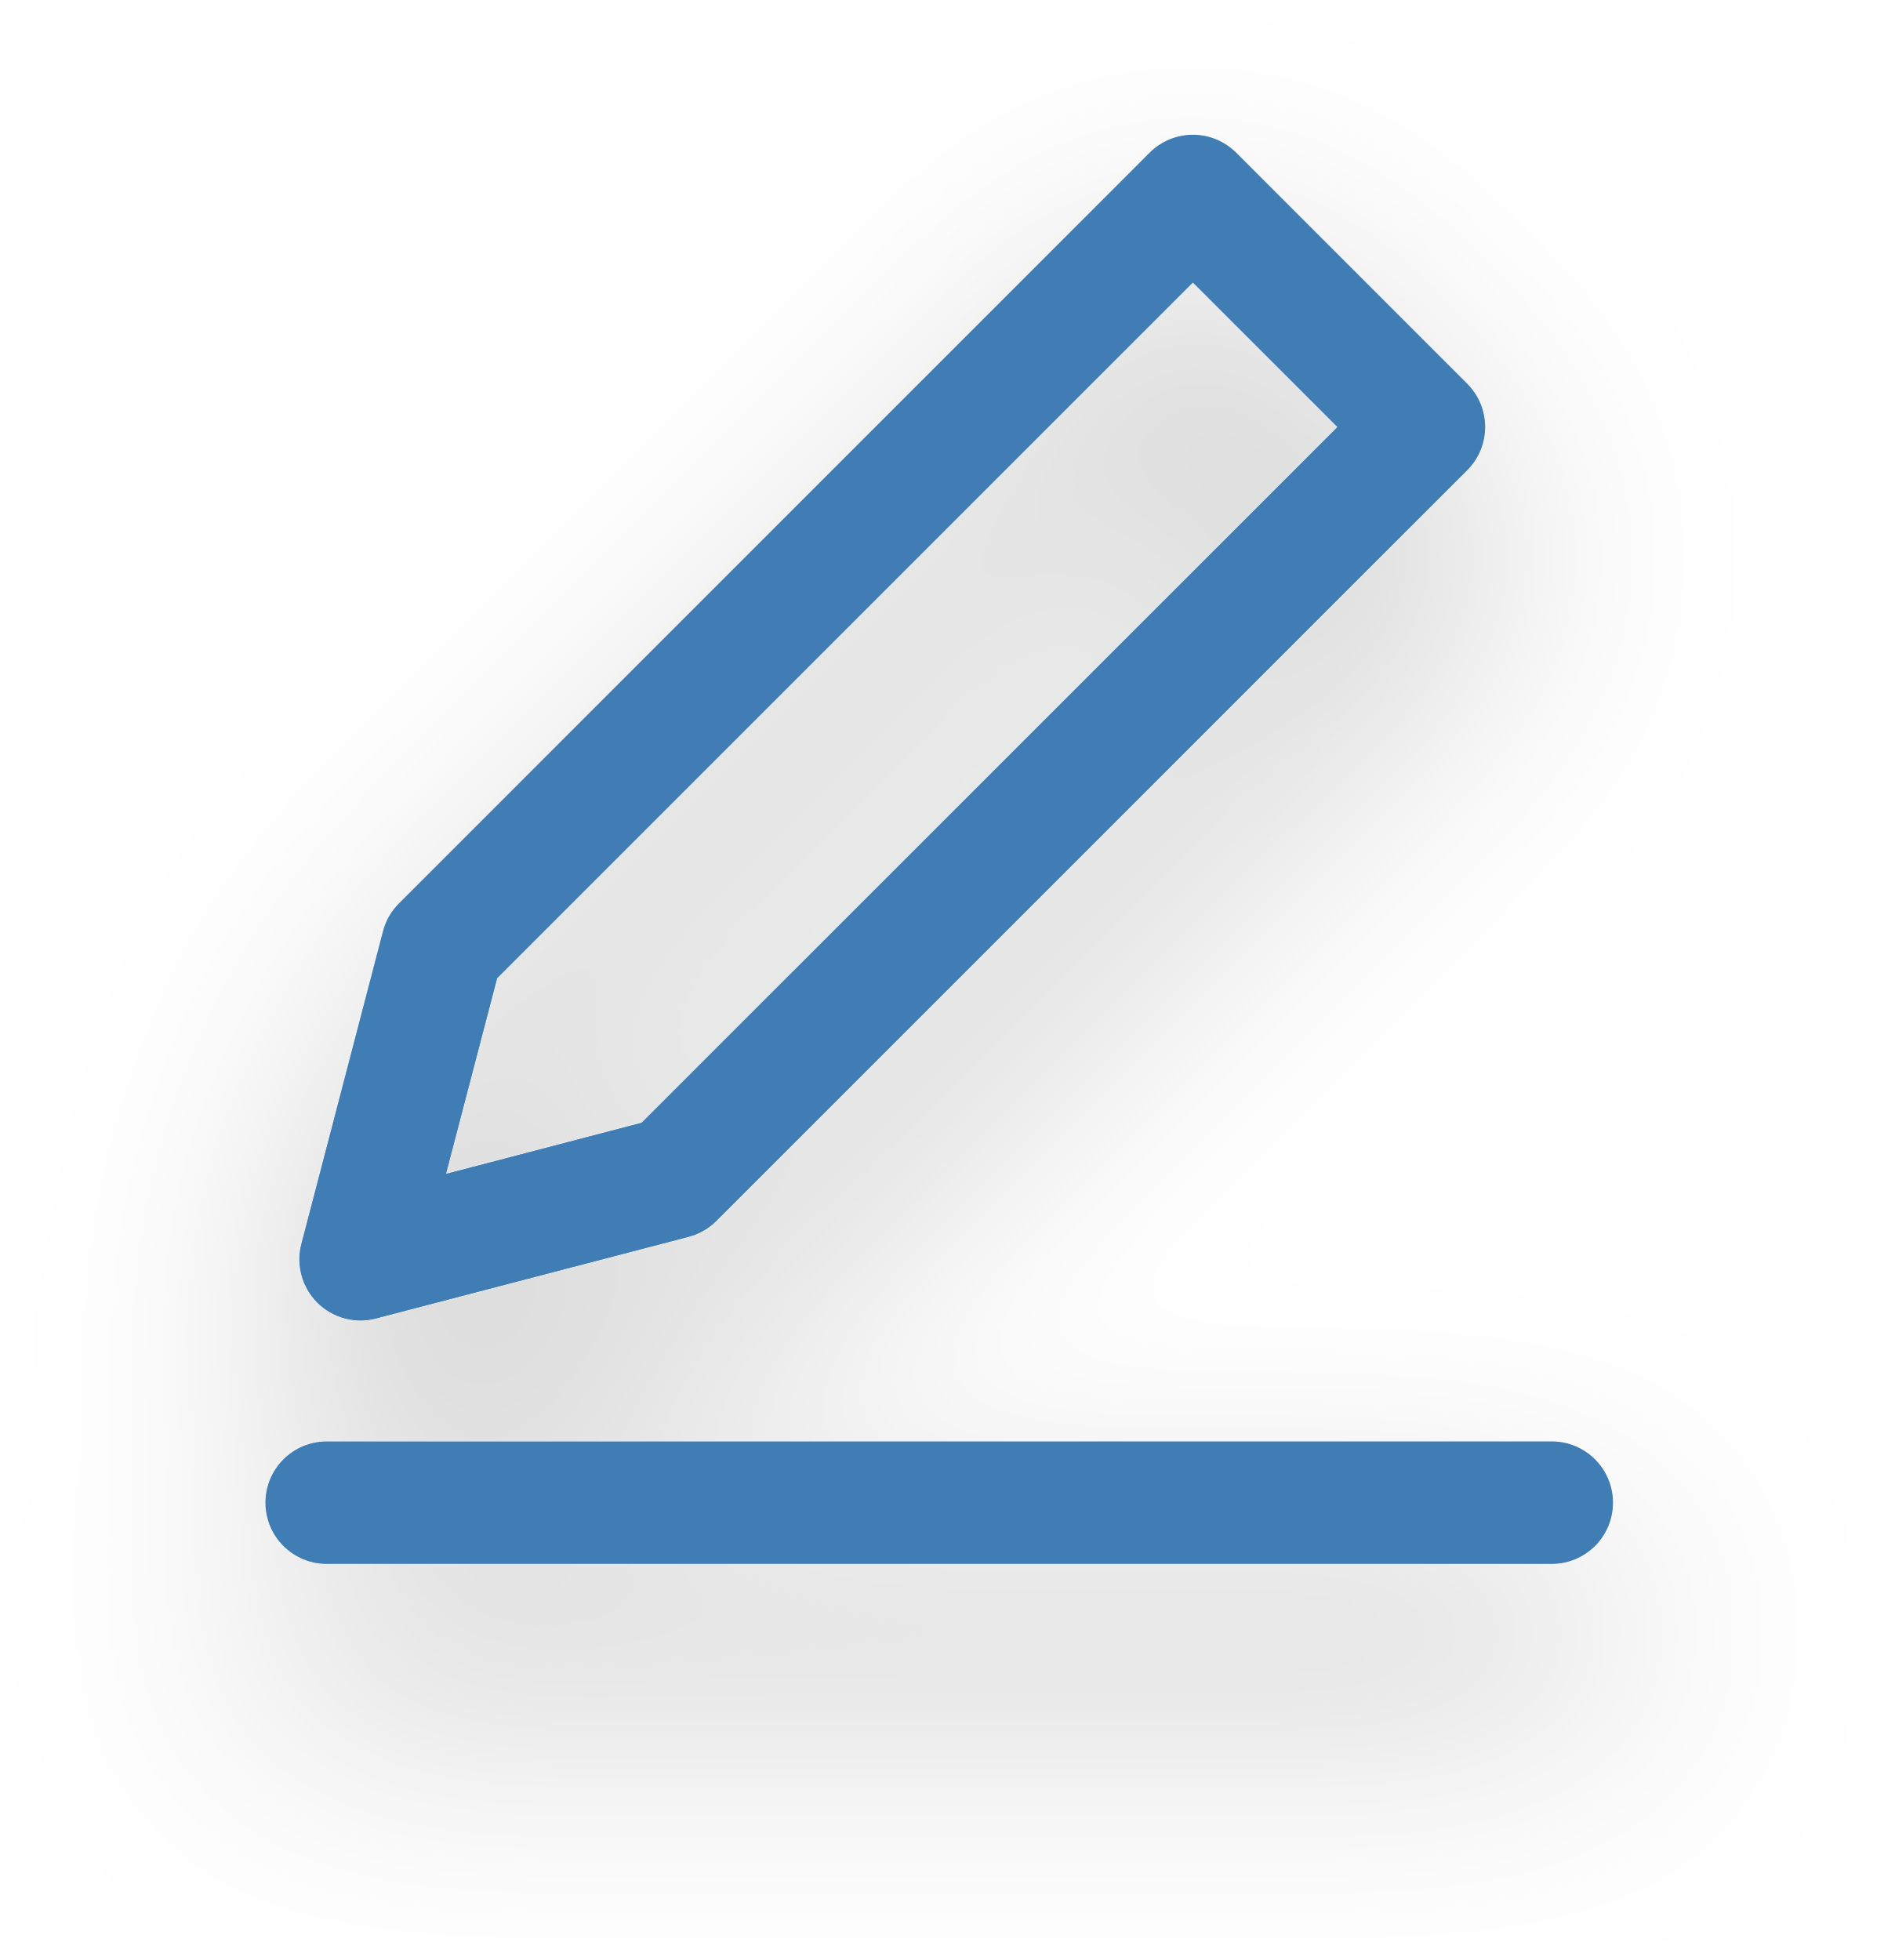
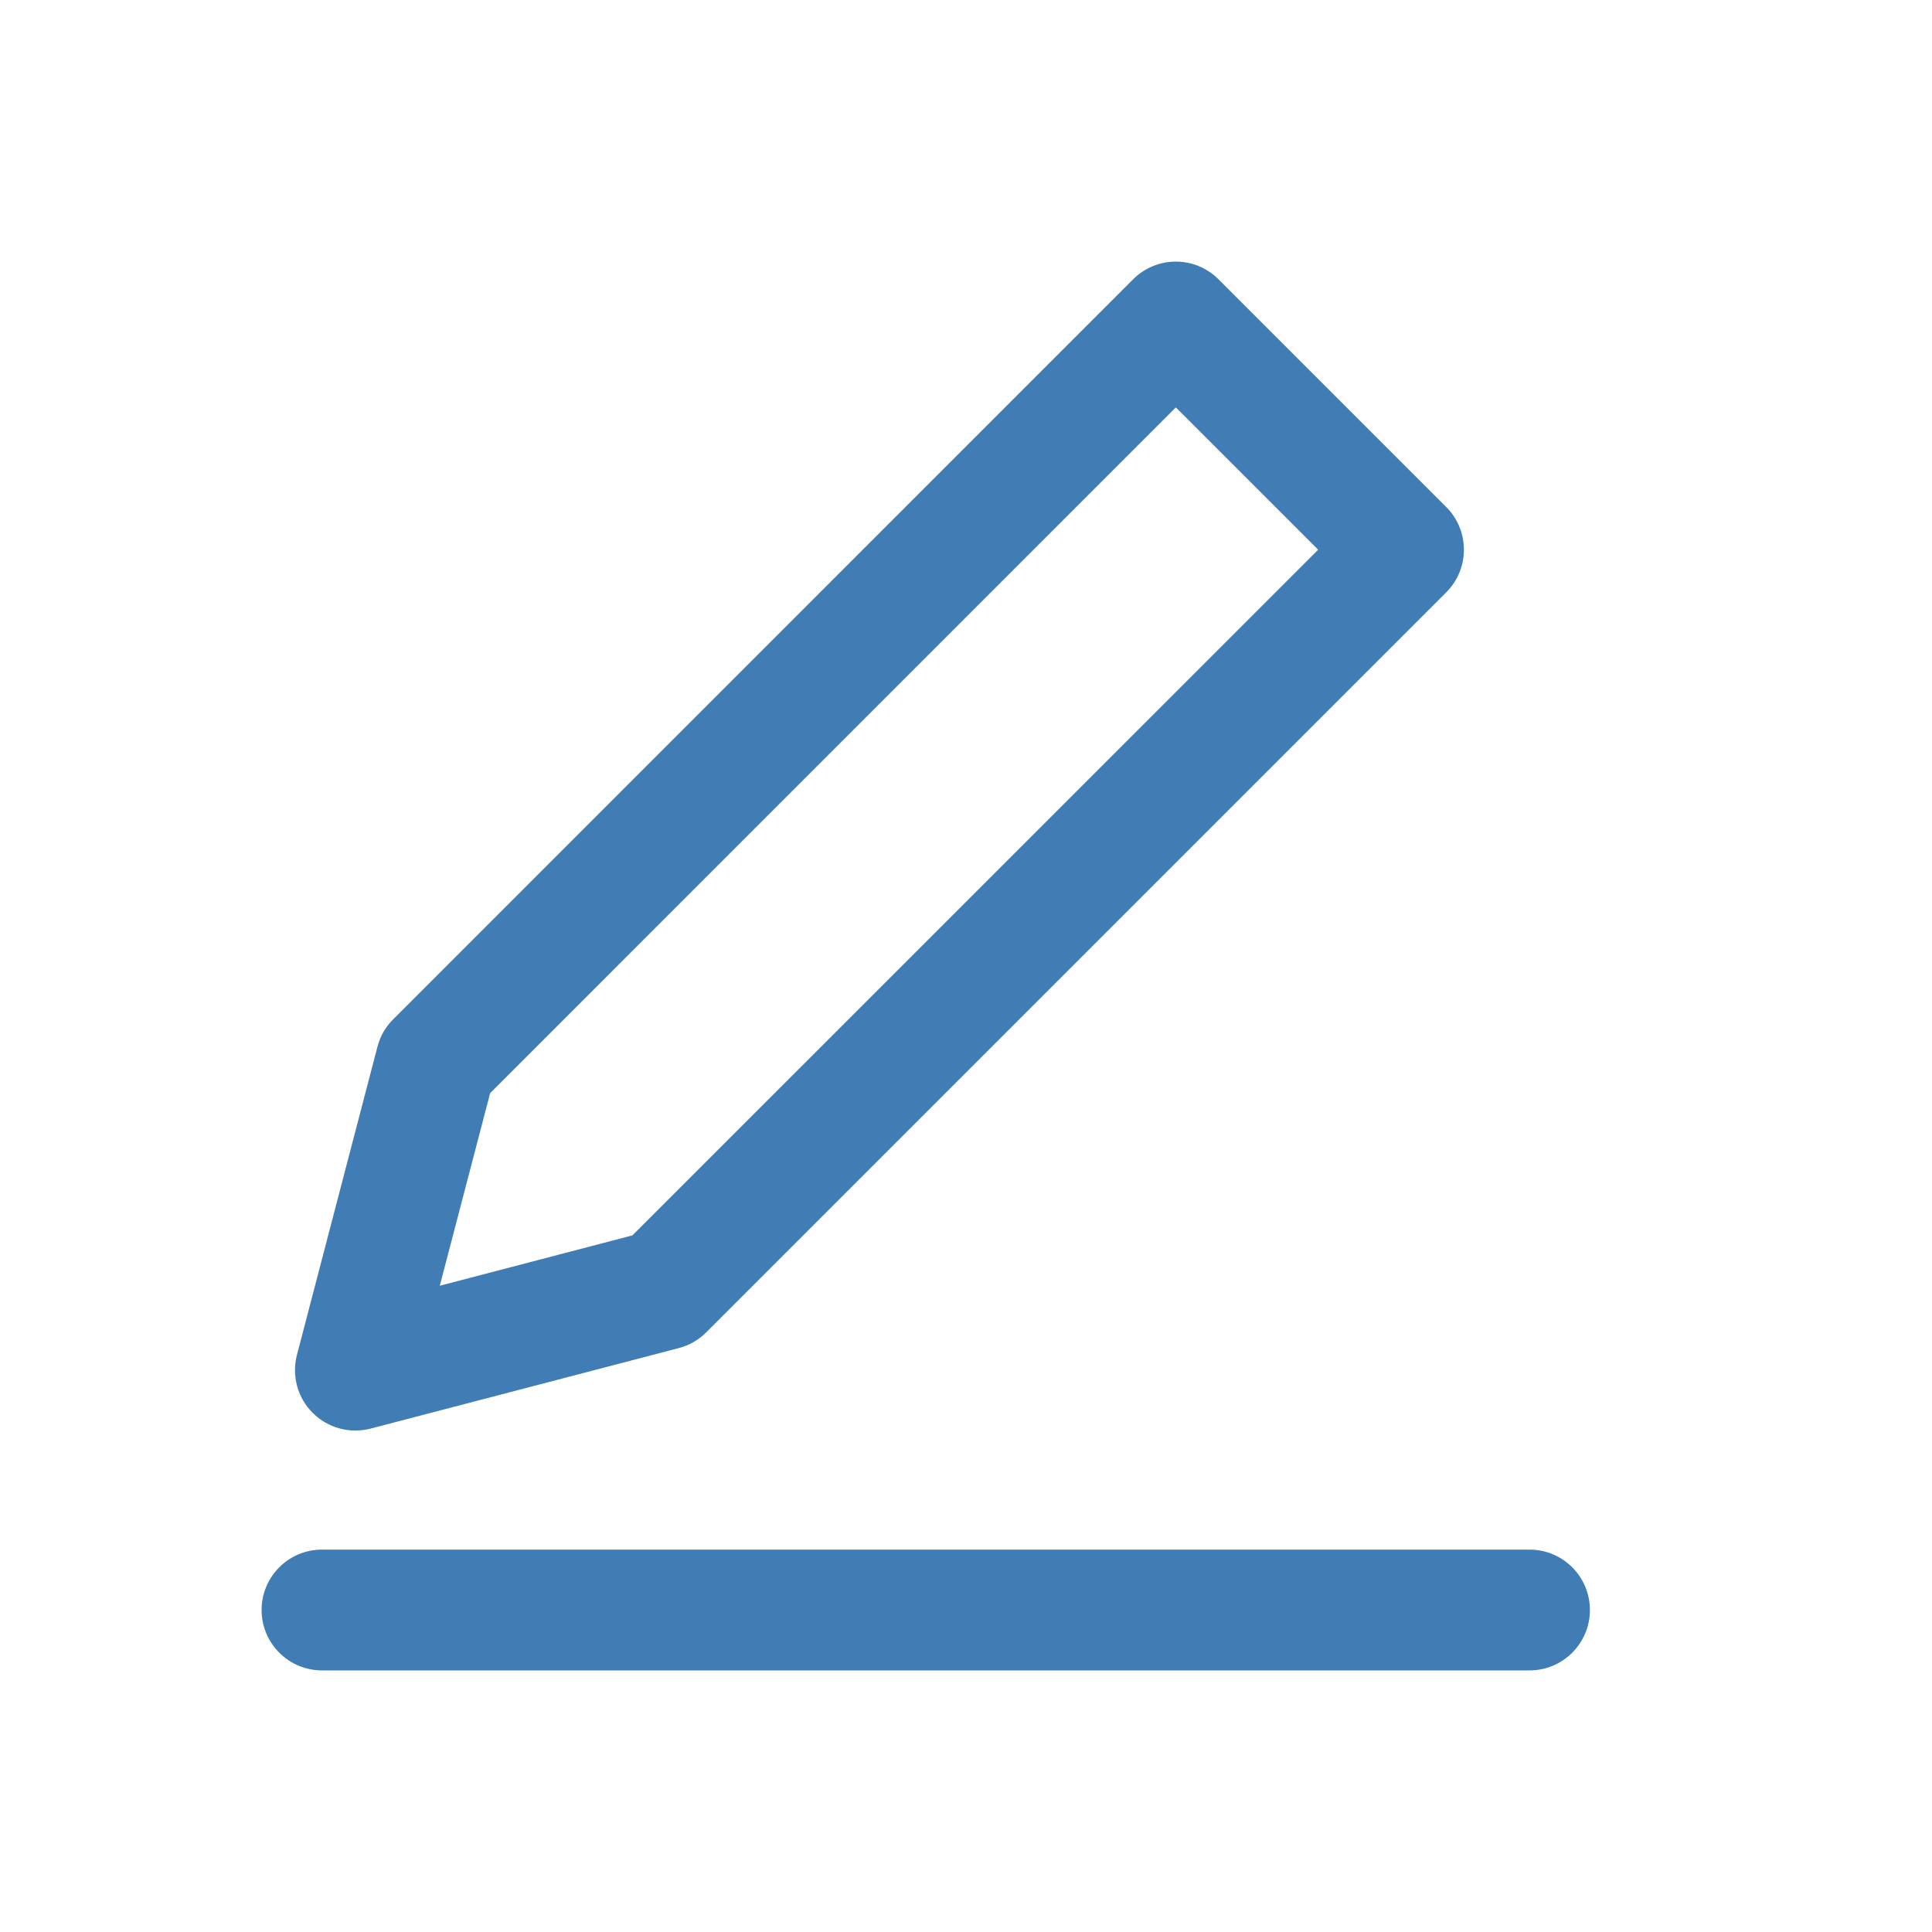
- <svg xmlns="http://www.w3.org/2000/svg" width="29" height="30" viewBox="0 0 29 30" fill="none">
-   <g filter="url(#filter0_d_295_1515)">
-     <path fill-rule="evenodd" clip-rule="evenodd" d="M18.921 2.337C18.745 2.161 18.507 2.062 18.258 2.062C18.01 2.062 17.771 2.161 17.595 2.337L6.105 13.828C5.987 13.945 5.903 14.092 5.861 14.254L4.611 19.039C4.527 19.361 4.62 19.704 4.855 19.939C5.09 20.174 5.433 20.267 5.755 20.183L10.54 18.933C10.701 18.891 10.848 18.807 10.966 18.689L22.457 7.198C22.823 6.832 22.823 6.239 22.457 5.873L18.921 2.337ZM7.611 14.973L18.258 4.326L20.468 6.536L9.82 17.183L6.829 17.965L7.611 14.973Z" fill="#417DB5" />
-     <path d="M5 22.062C4.482 22.062 4.062 22.482 4.062 23C4.062 23.518 4.482 23.938 5 23.938H23.75C24.268 23.938 24.688 23.518 24.688 23C24.688 22.482 24.268 22.062 23.75 22.062H5Z" fill="#417DB5" />
-   </g>
-   <defs>
-     <filter id="filter0_d_295_1515" x="0.062" y="0.062" width="28.625" height="29.875" filterUnits="userSpaceOnUse" color-interpolation-filters="sRGB">
-       <feFlood flood-opacity="0" result="BackgroundImageFix" />
-       <feColorMatrix in="SourceAlpha" type="matrix" values="0 0 0 0 0 0 0 0 0 0 0 0 0 0 0 0 0 0 127 0" result="hardAlpha" />
-       <feOffset dy="2" />
-       <feGaussianBlur stdDeviation="2" />
-       <feComposite in2="hardAlpha" operator="out" />
-       <feColorMatrix type="matrix" values="0 0 0 0 0 0 0 0 0 0 0 0 0 0 0 0 0 0 0.25 0" />
-       <feBlend mode="normal" in2="BackgroundImageFix" result="effect1_dropShadow_295_1515" />
-       <feBlend mode="normal" in="SourceGraphic" in2="effect1_dropShadow_295_1515" result="shape" />
-     </filter>
-   </defs>
+ <svg xmlns="http://www.w3.org/2000/svg" width="30" height="30" viewBox="0 0 30 30" fill="none">
+   <path fill-rule="evenodd" clip-rule="evenodd" d="M18.921 4.337C18.745 4.161 18.507 4.062 18.258 4.062C18.01 4.062 17.771 4.161 17.595 4.337L6.105 15.828C5.987 15.945 5.903 16.092 5.861 16.254L4.611 21.039C4.527 21.361 4.62 21.704 4.855 21.939C5.09 22.174 5.433 22.267 5.755 22.183L10.54 20.933C10.701 20.891 10.848 20.807 10.966 20.689L22.457 9.198C22.823 8.832 22.823 8.239 22.457 7.873L18.921 4.337ZM7.611 16.974L18.258 6.326L20.468 8.536L9.82 19.183L6.829 19.965L7.611 16.974Z" fill="#417DB5" />
+   <path d="M5 24.062C4.482 24.062 4.062 24.482 4.062 25C4.062 25.518 4.482 25.938 5 25.938H23.75C24.268 25.938 24.688 25.518 24.688 25C24.688 24.482 24.268 24.062 23.75 24.062H5Z" fill="#417DB5" />
</svg>
